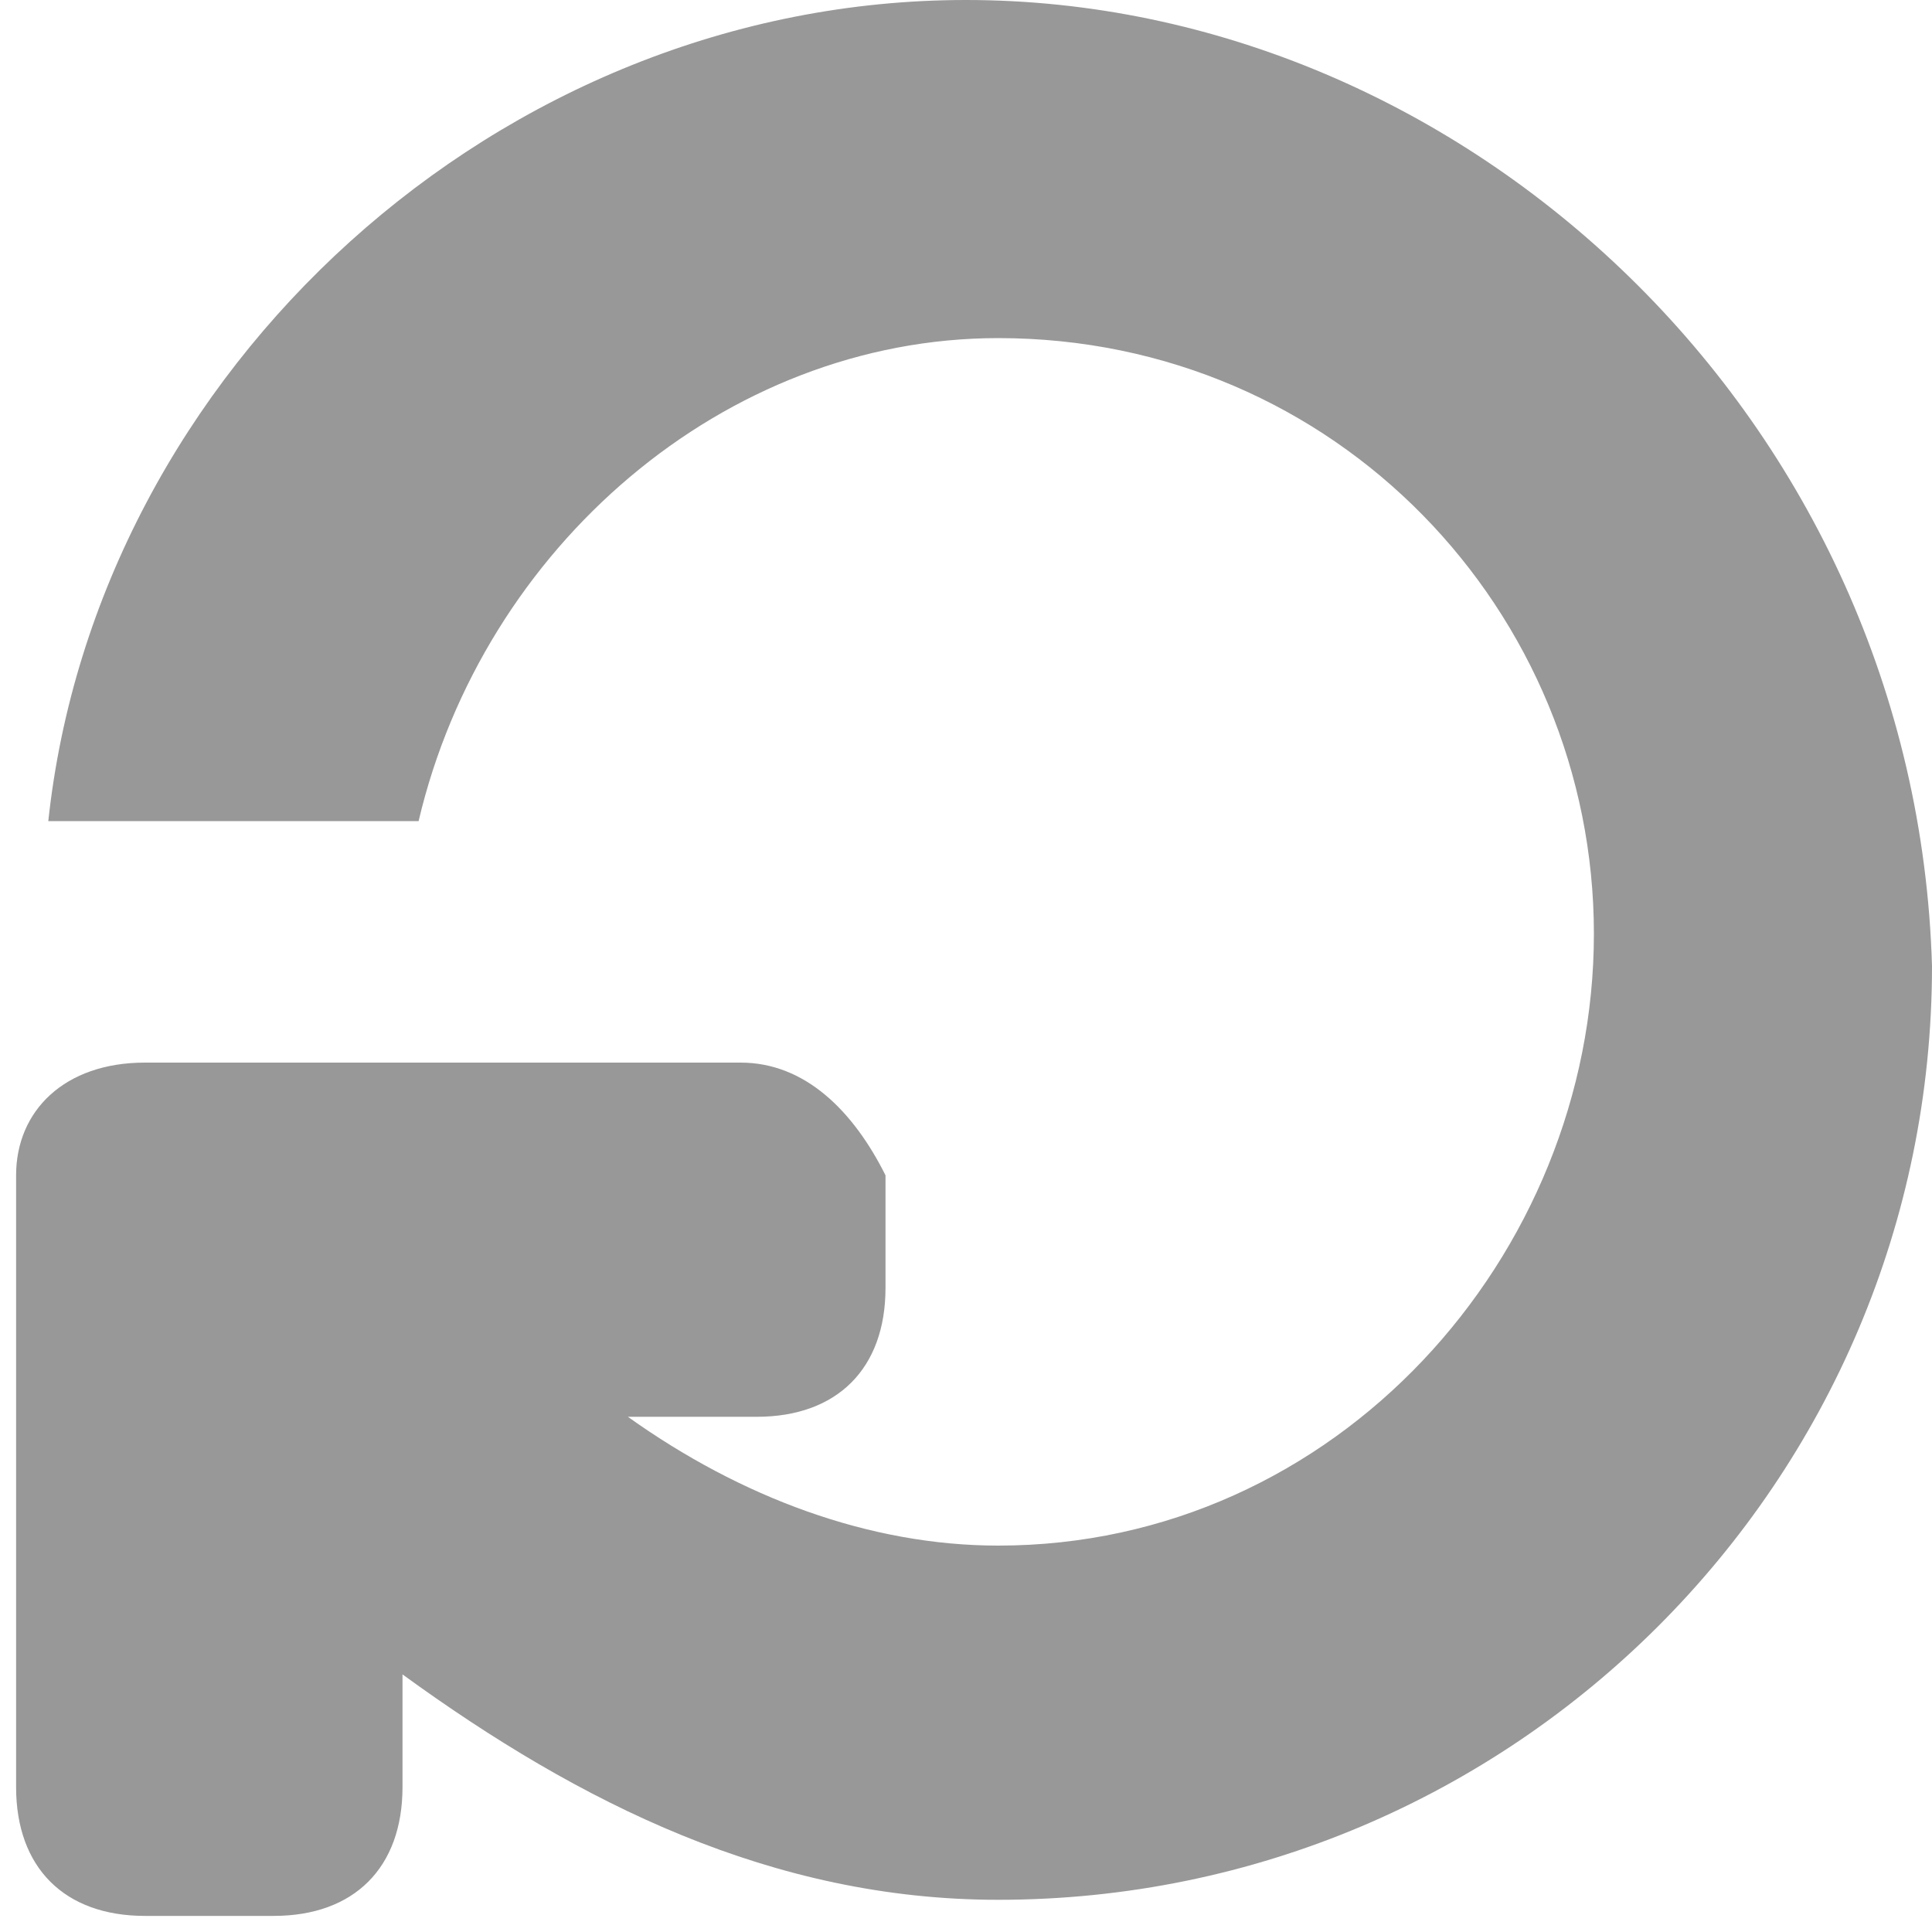
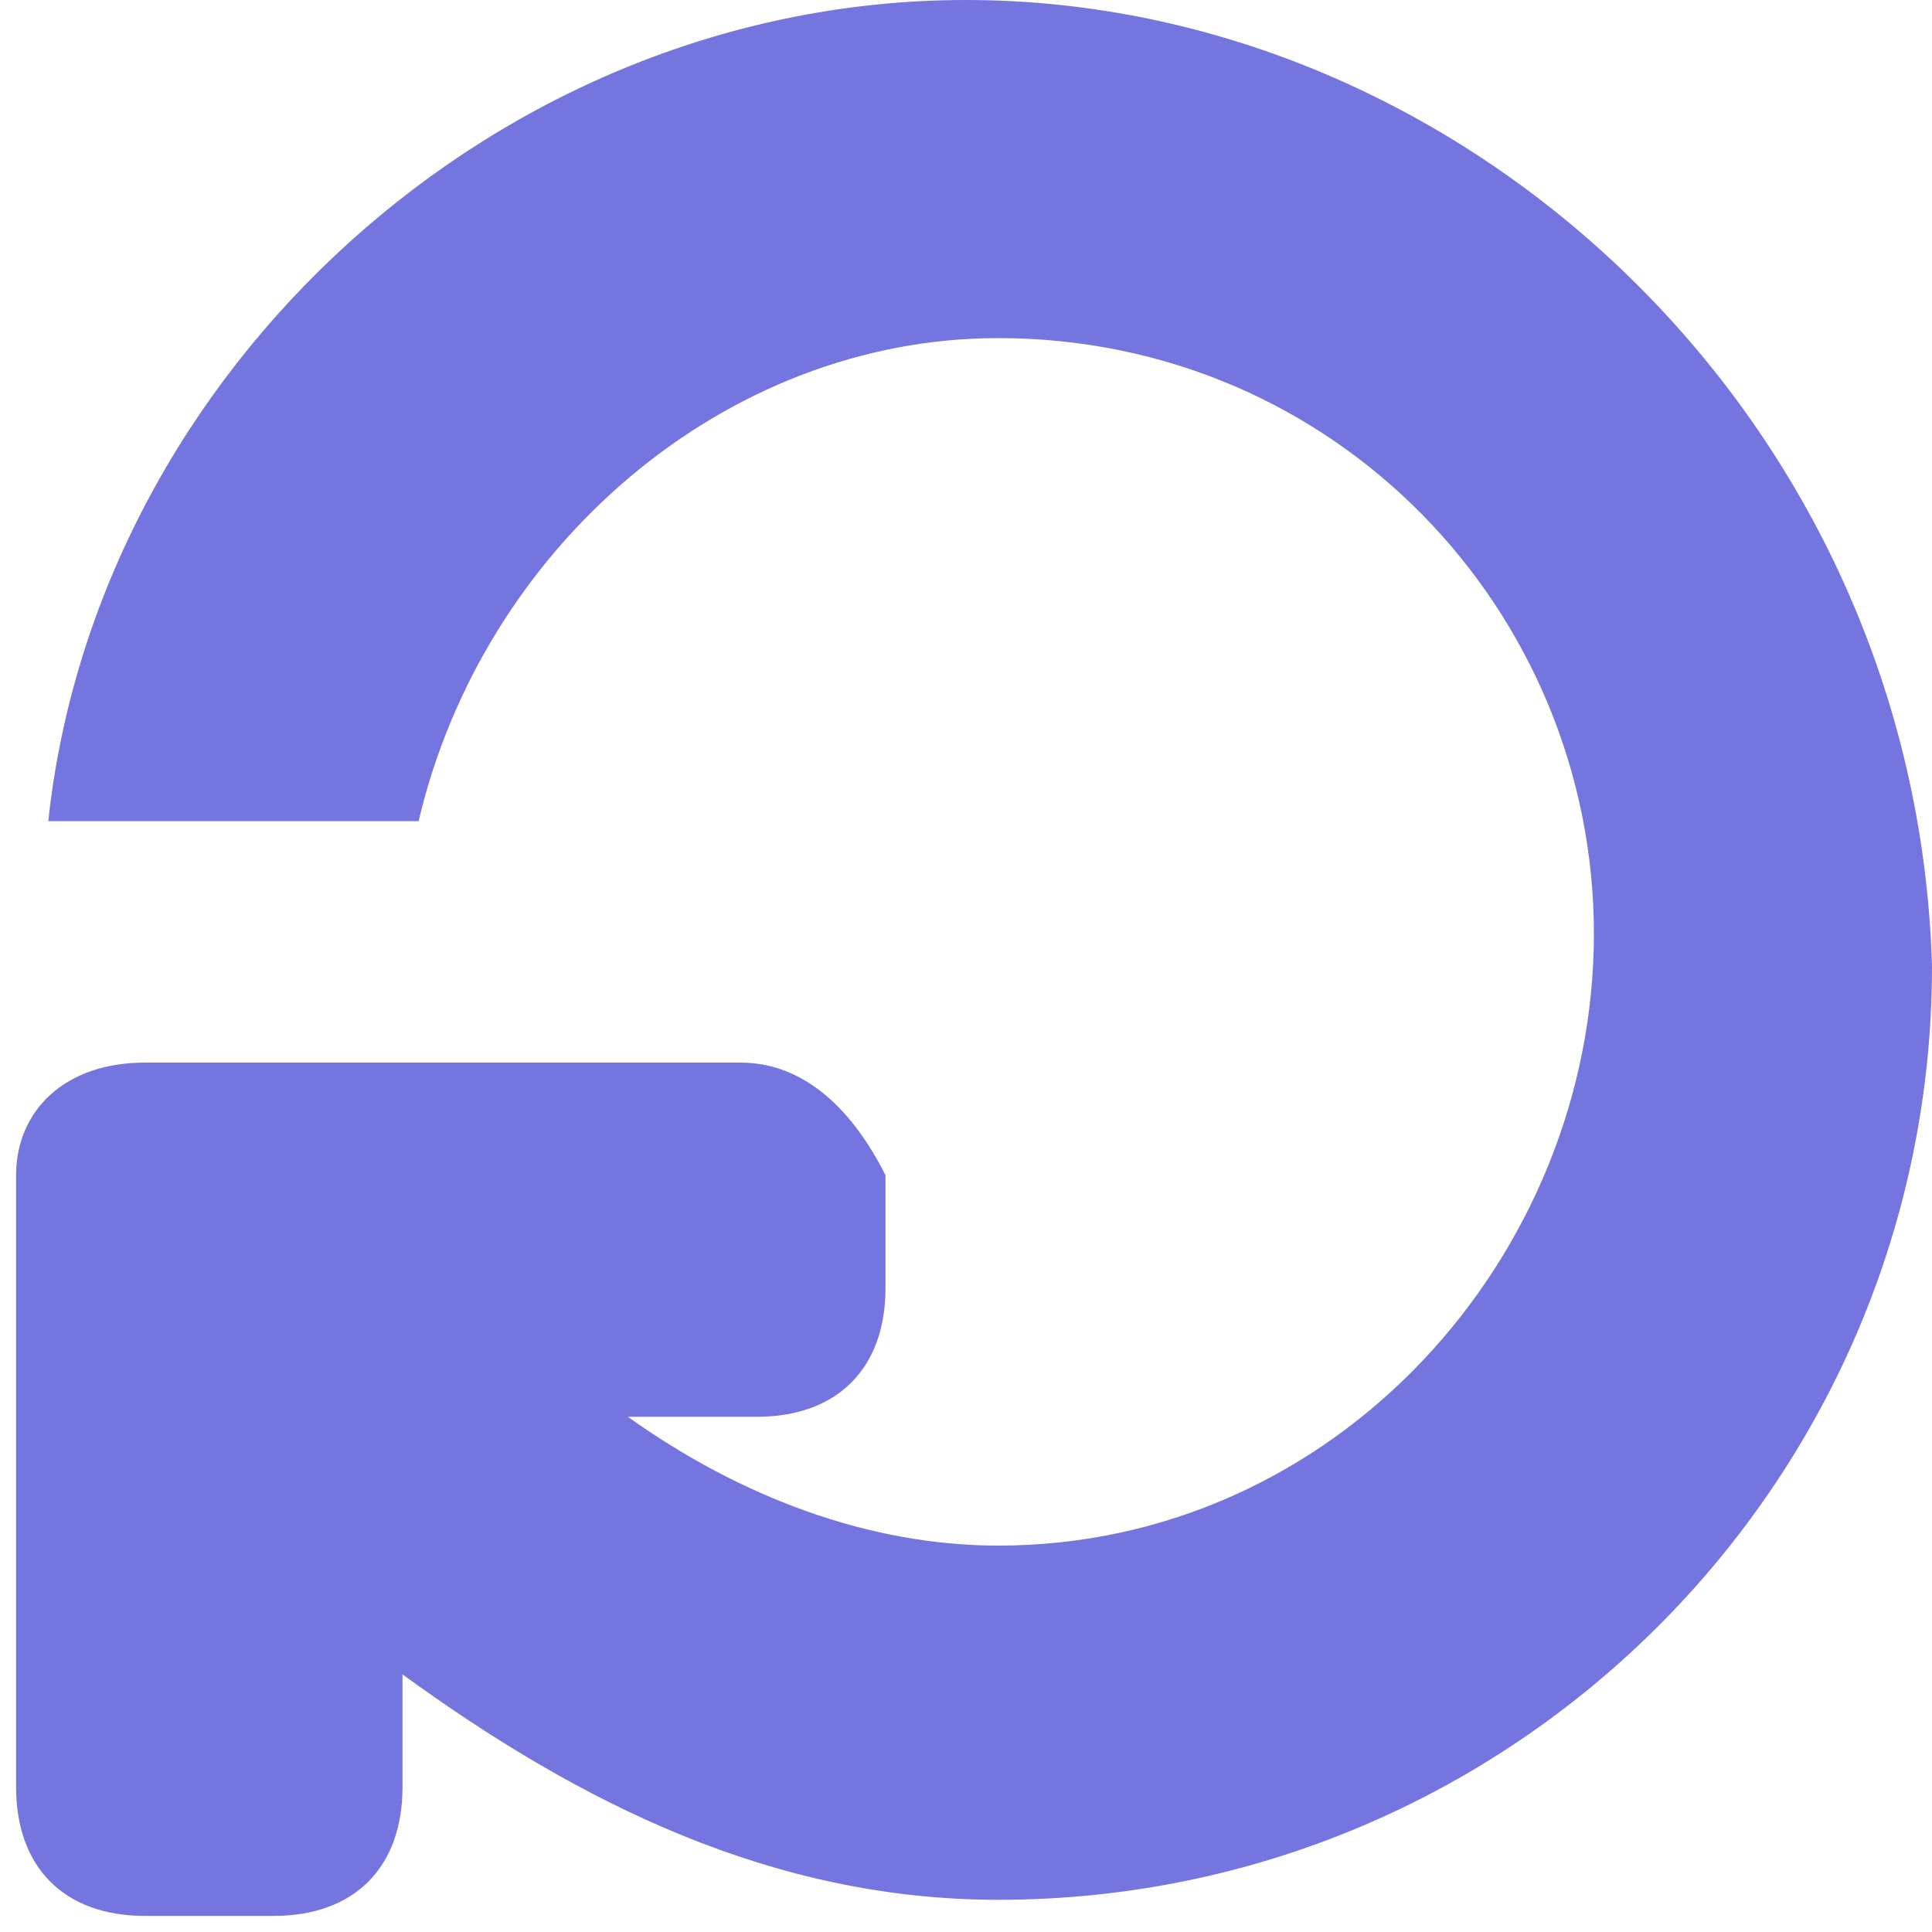
<svg xmlns="http://www.w3.org/2000/svg" width="12" height="12" viewBox="-0.1 0 12 12" preserveAspectRatio="xMinYMid meet" overflow="visible">
-   <path d="M5.9 0C3 0 .5 2.3.2 5.1h2.3c.4-1.7 1.9-3 3.6-3 2.1 0 3.7 1.7 3.7 3.7S8.2 9.6 6.1 9.6c-.8 0-1.6-.3-2.3-.8h.8c.5 0 .8-.3.8-.8v-.7c-.2-.4-.5-.7-.9-.7H.8c-.5 0-.8.3-.8.7v3.8c0 .5.3.8.8.8h.8c.5 0 .8-.3.8-.8v-.7c1.1.8 2.3 1.4 3.7 1.4 3.2 0 5.8-2.6 5.8-5.8-.1-3.4-2.9-6-6-6z" fill="#989898" />
+   <path d="M5.9 0C3 0 .5 2.3.2 5.1h2.3c.4-1.7 1.9-3 3.6-3 2.1 0 3.7 1.7 3.7 3.7S8.2 9.6 6.1 9.6c-.8 0-1.6-.3-2.3-.8h.8c.5 0 .8-.3.8-.8v-.7c-.2-.4-.5-.7-.9-.7H.8c-.5 0-.8.3-.8.7v3.8c0 .5.3.8.8.8h.8c.5 0 .8-.3.8-.8v-.7c1.1.8 2.3 1.4 3.7 1.4 3.2 0 5.8-2.6 5.8-5.8-.1-3.4-2.9-6-6-6z" fill="#7575E0" />
</svg>
